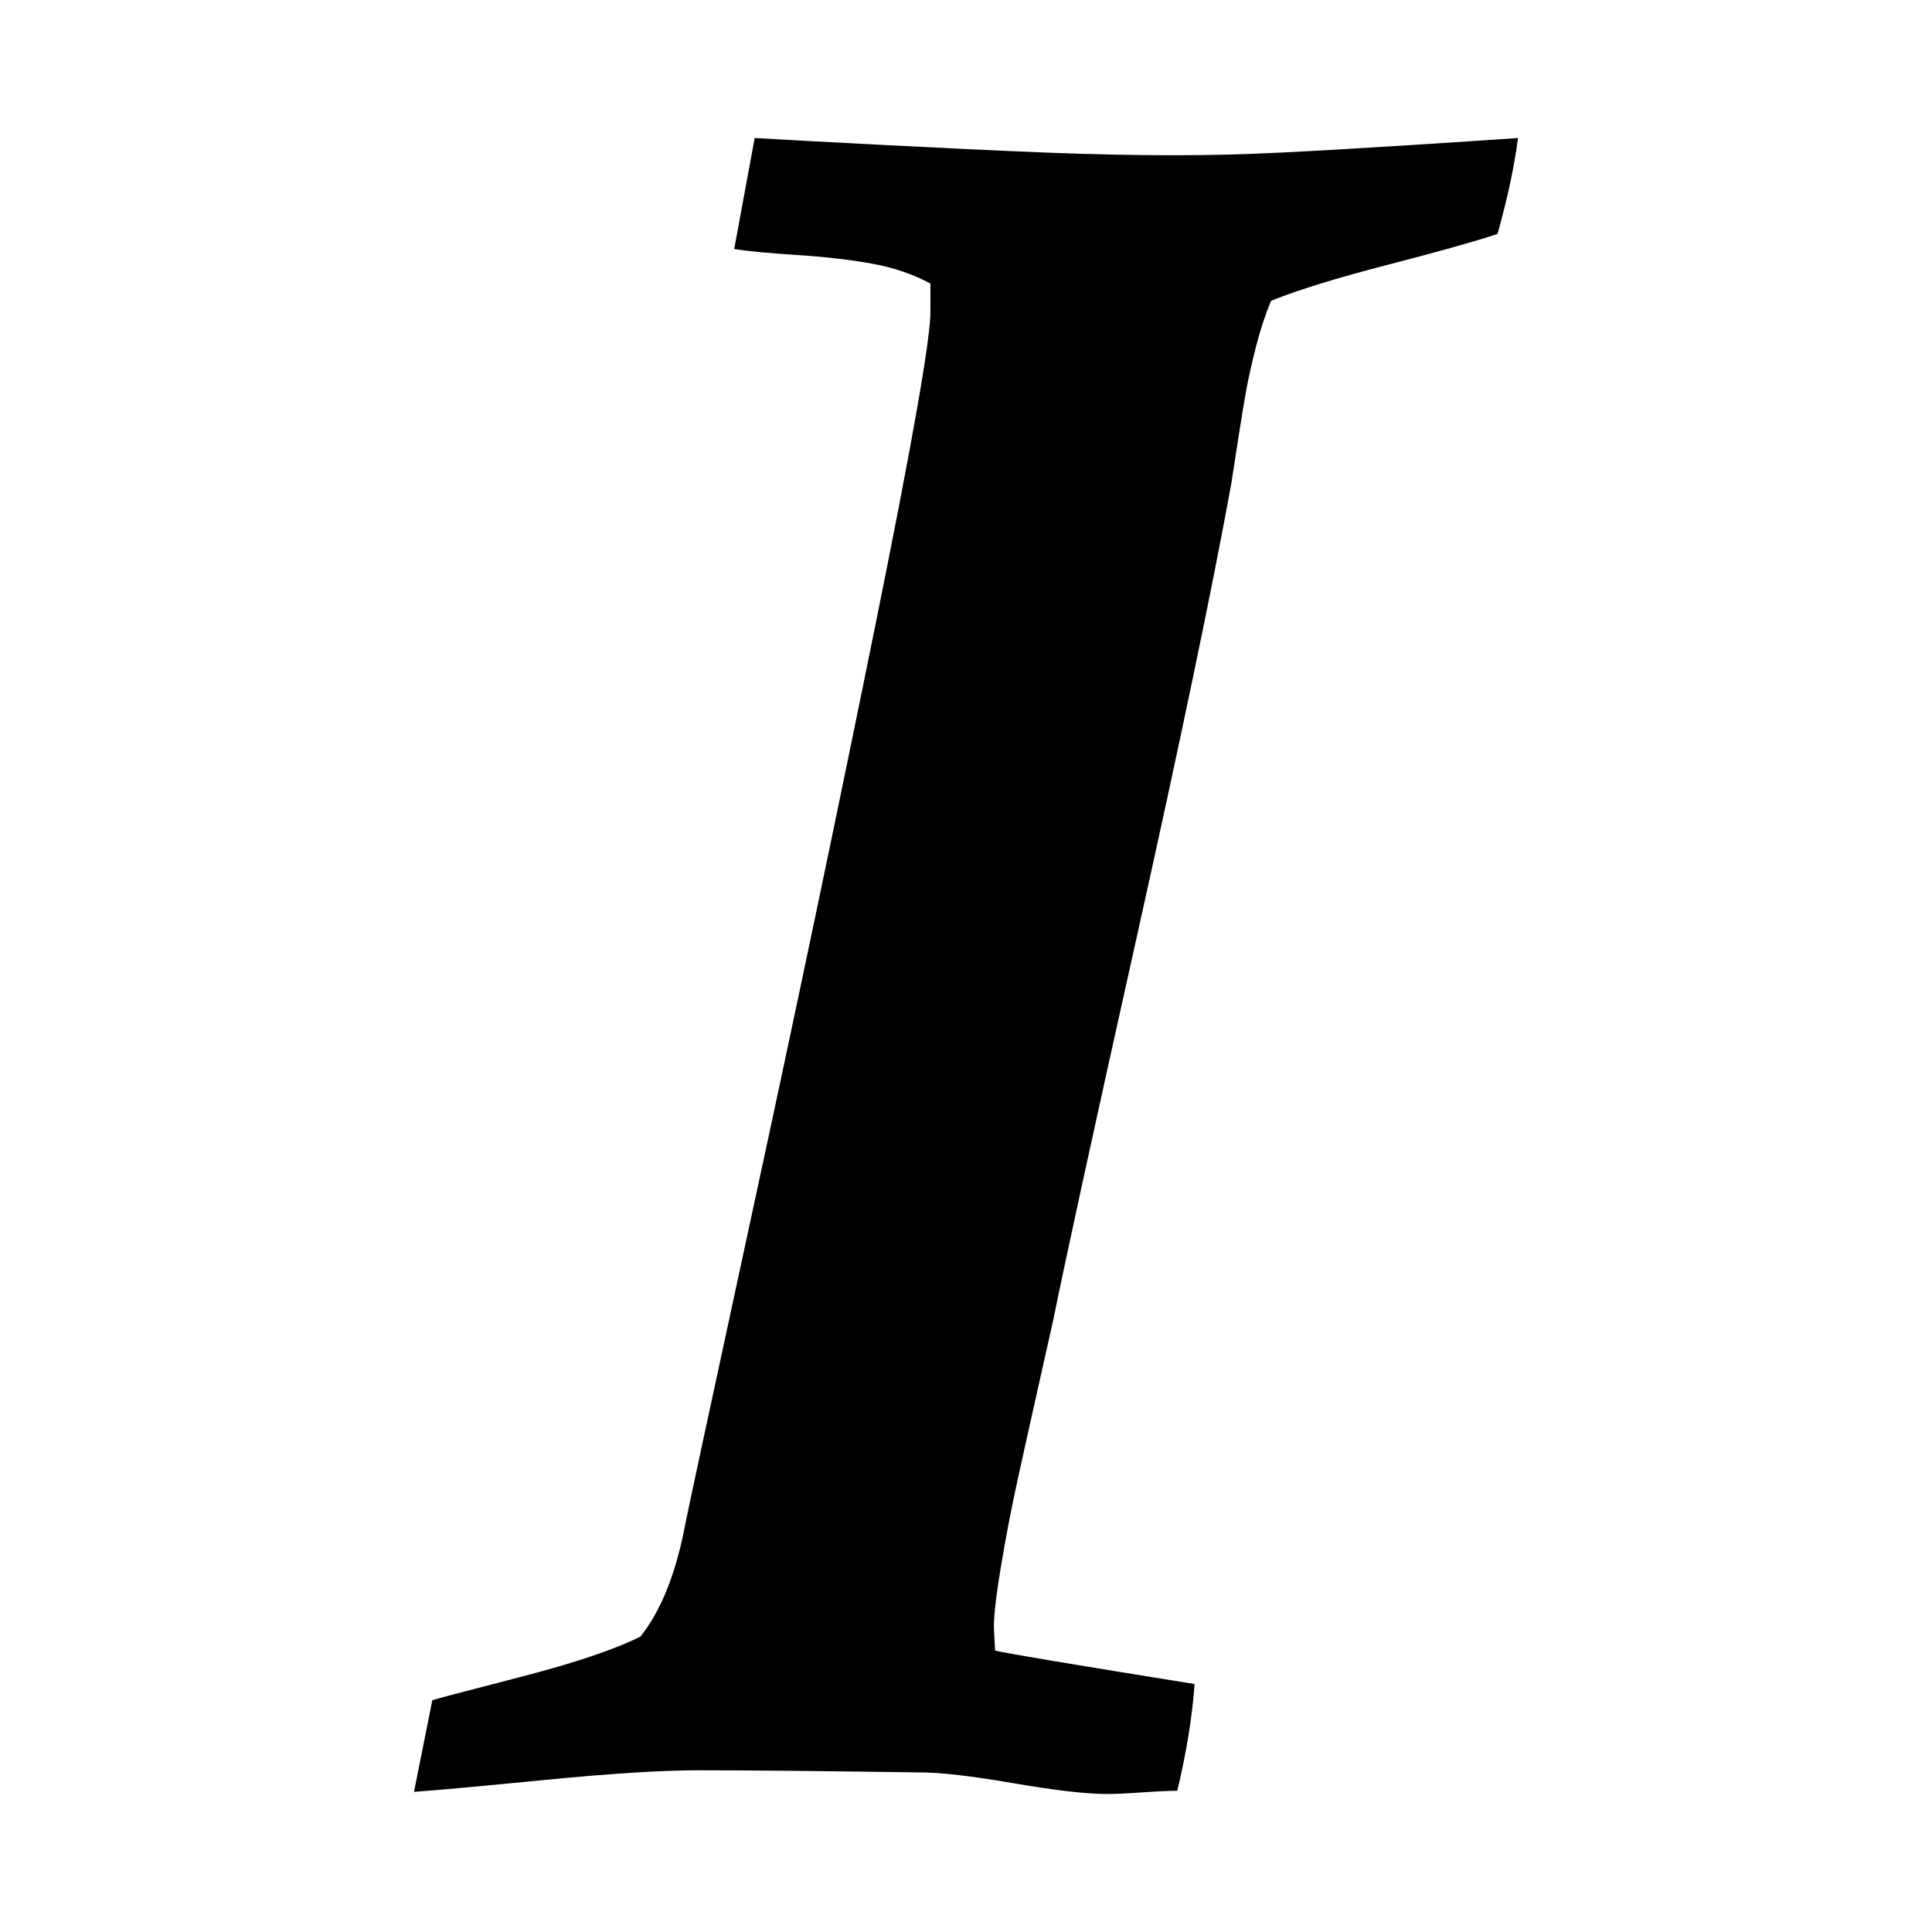
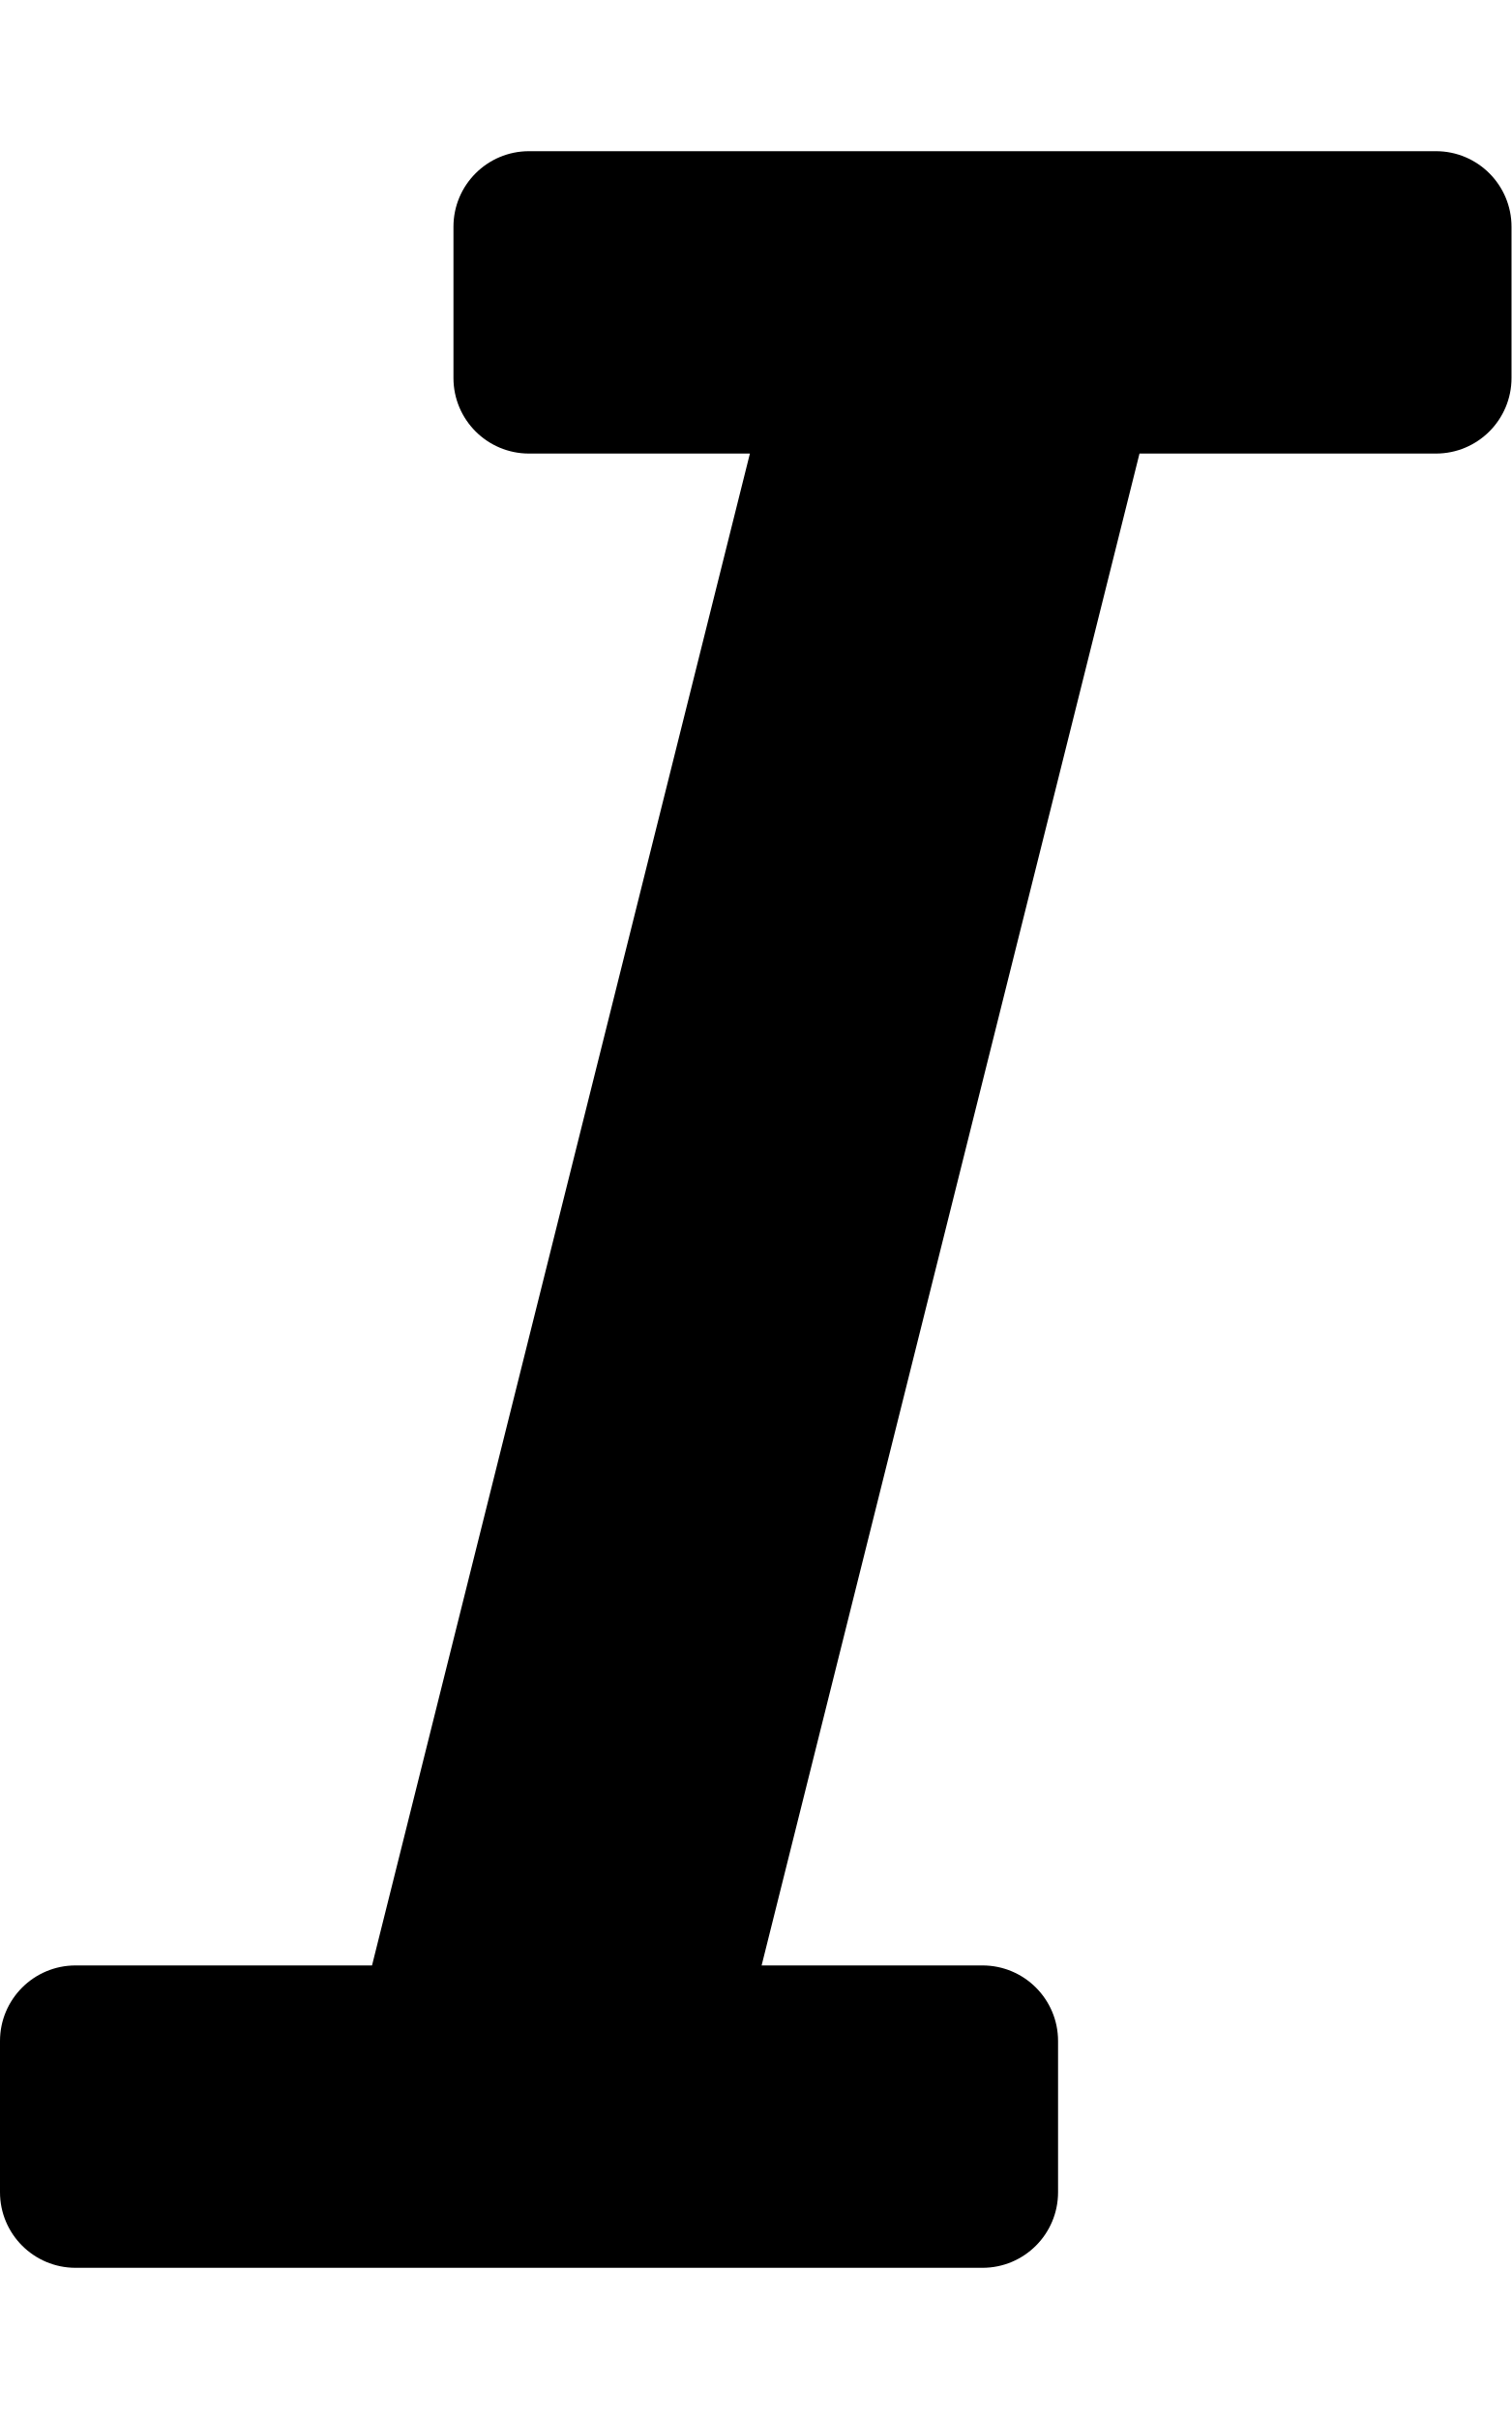
- <svg xmlns="http://www.w3.org/2000/svg" width="1792" height="1792" viewBox="0 0 1792 1792">
-   <path d="M384 1662l17-85q6-2 81.5-21.5t111.5-37.5q28-35 41-101 1-7 62-289t114-543.5 52-296.5v-25q-24-13-54.5-18.5t-69.5-8-58-5.5l19-103q33 2 120 6.5t149.5 7 120.5 2.5q48 0 98.5-2.5t121-7 98.5-6.5q-5 39-19 89-30 10-101.5 28.5t-108.5 33.5q-8 19-14 42.5t-9 40-7.5 45.5-6.5 42q-27 148-87.5 419.5t-77.5 355.5q-2 9-13 58t-20 90-16 83.5-6 57.5l1 18q17 4 185 31-3 44-16 99-11 0-32.5 1.5t-32.5 1.5q-29 0-87-10t-86-10q-138-2-206-2-51 0-143 9t-121 11z" />
+ <svg xmlns="http://www.w3.org/2000/svg" viewBox="0 0 320 512">
+   <path d="M320 48v32a16 16 0 0 1-16 16h-62.76l-80 320H208a16 16 0 0 1 16 16v32a16 16 0 0 1-16 16H16a16 16 0 0 1-16-16v-32a16 16 0 0 1 16-16h62.76l80-320H112a16 16 0 0 1-16-16V48a16 16 0 0 1 16-16h192a16 16 0 0 1 16 16z" />
</svg>
